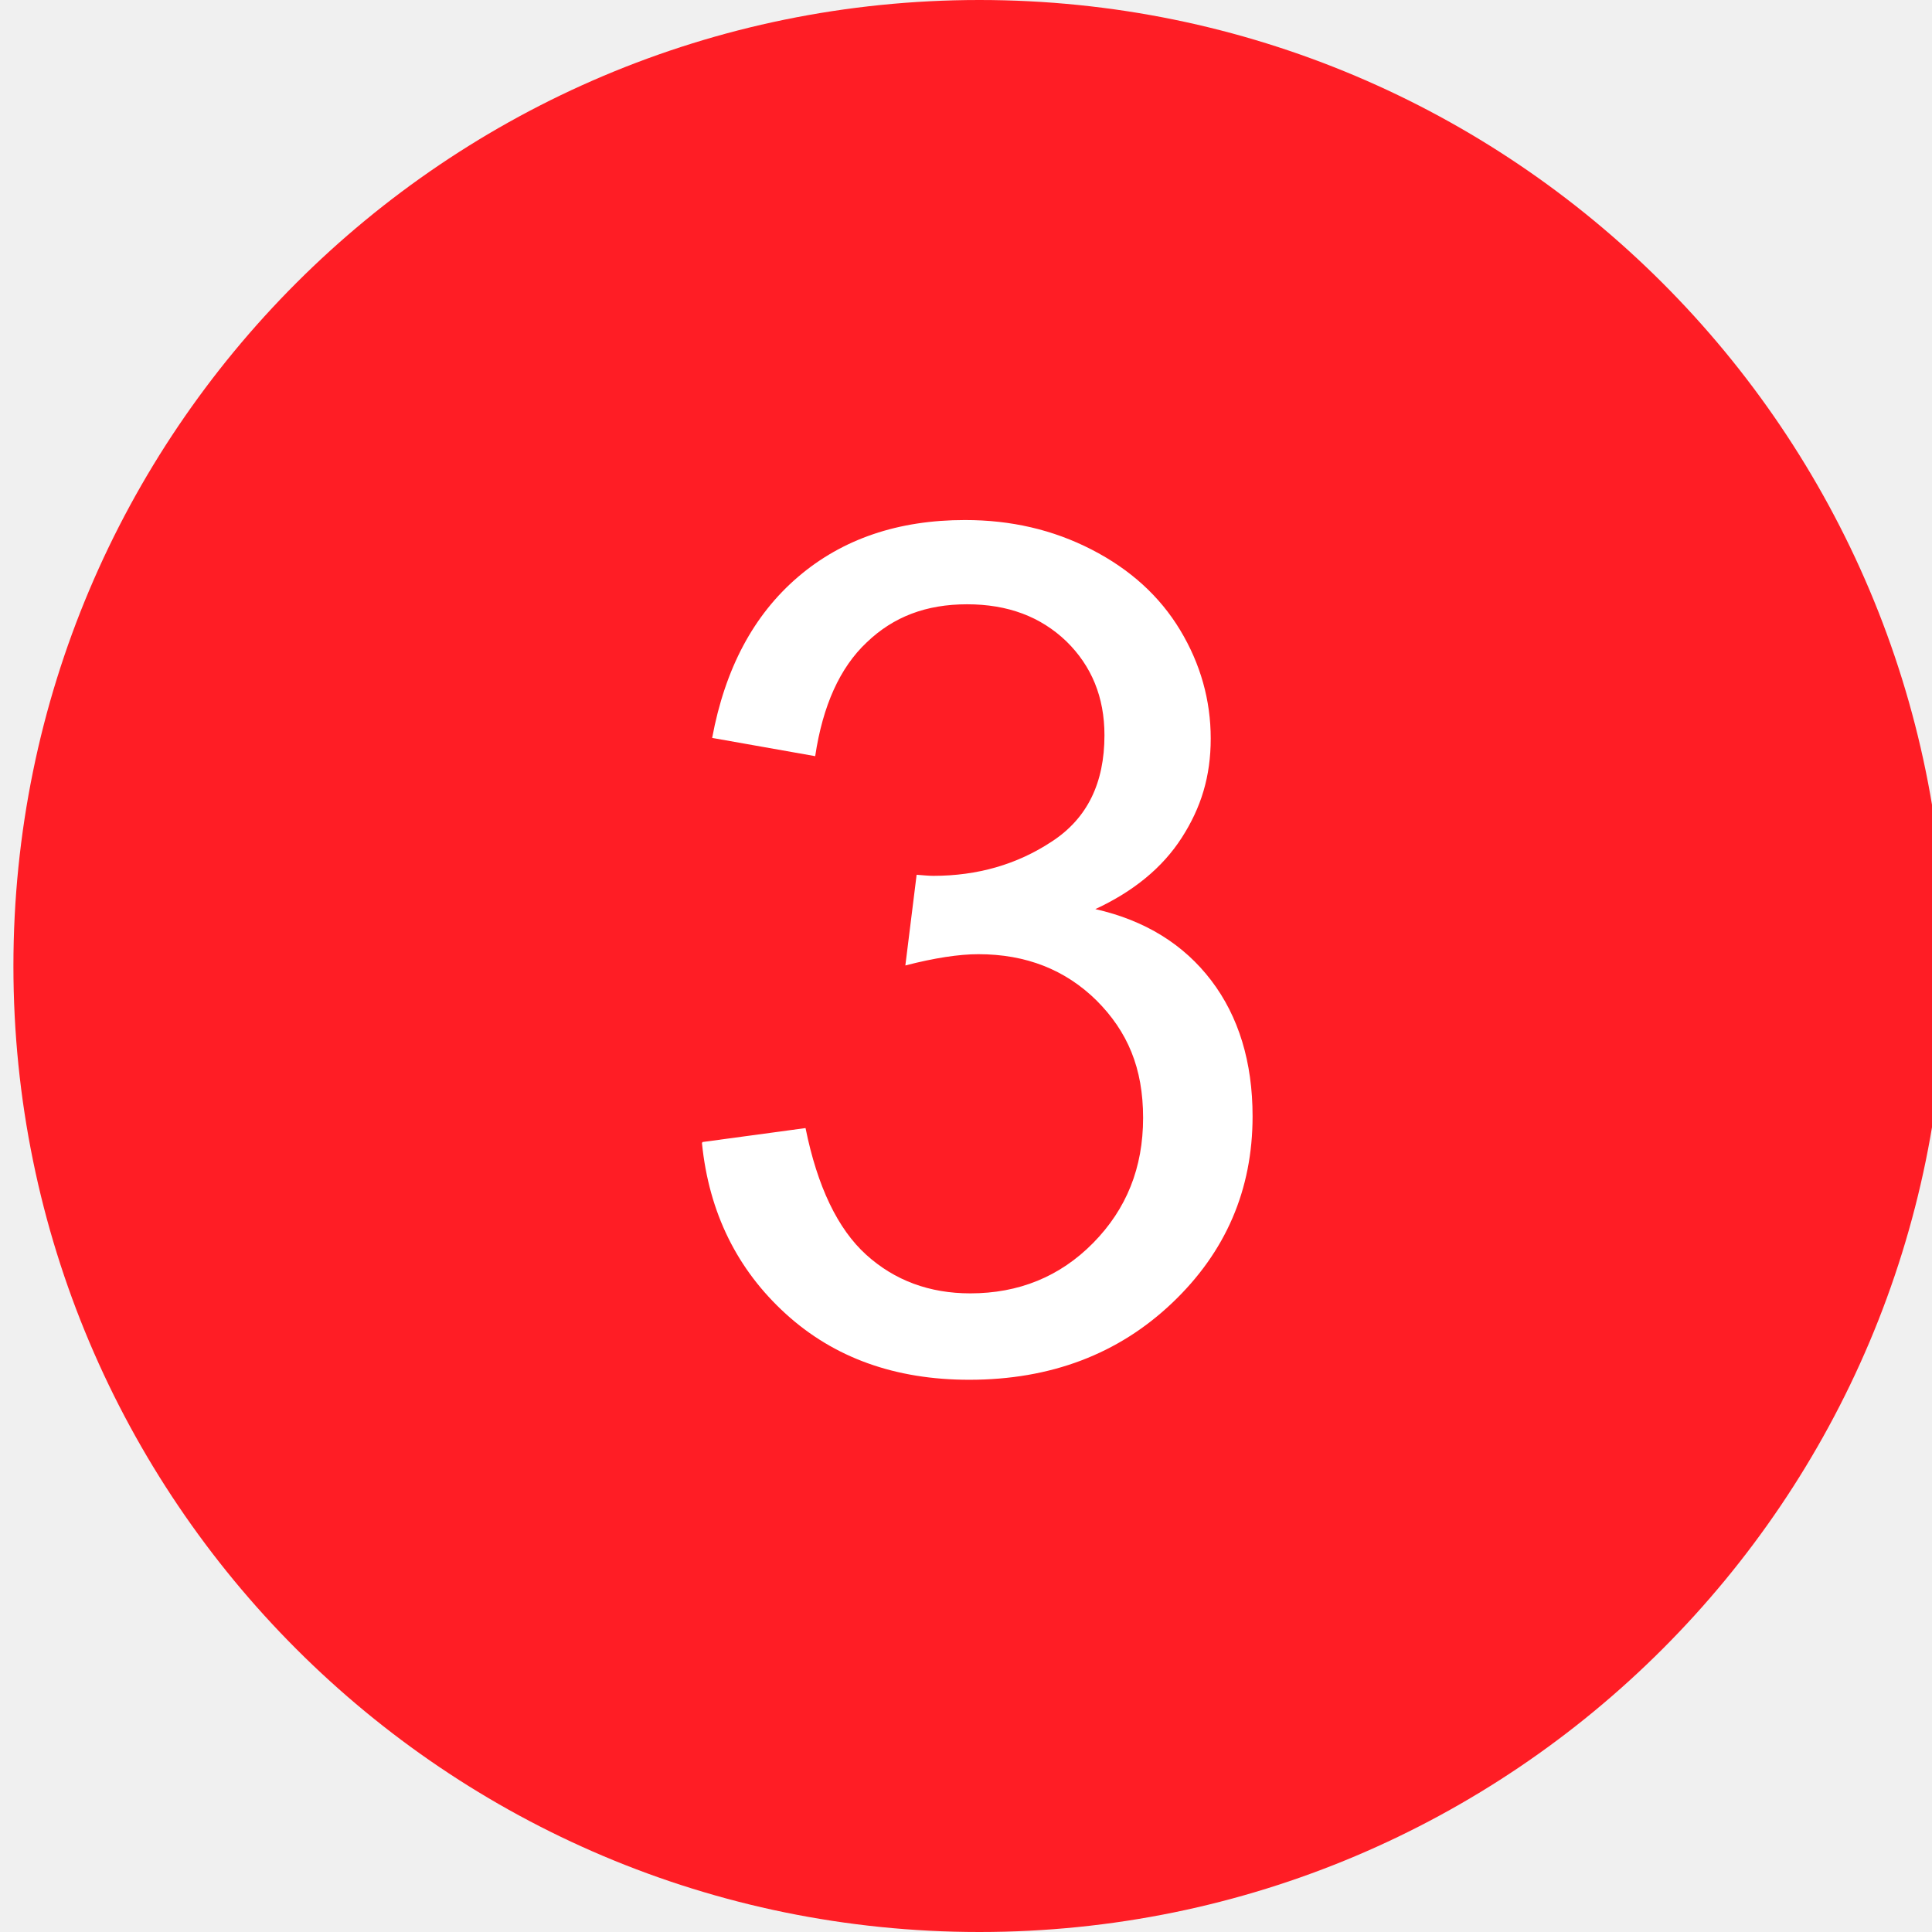
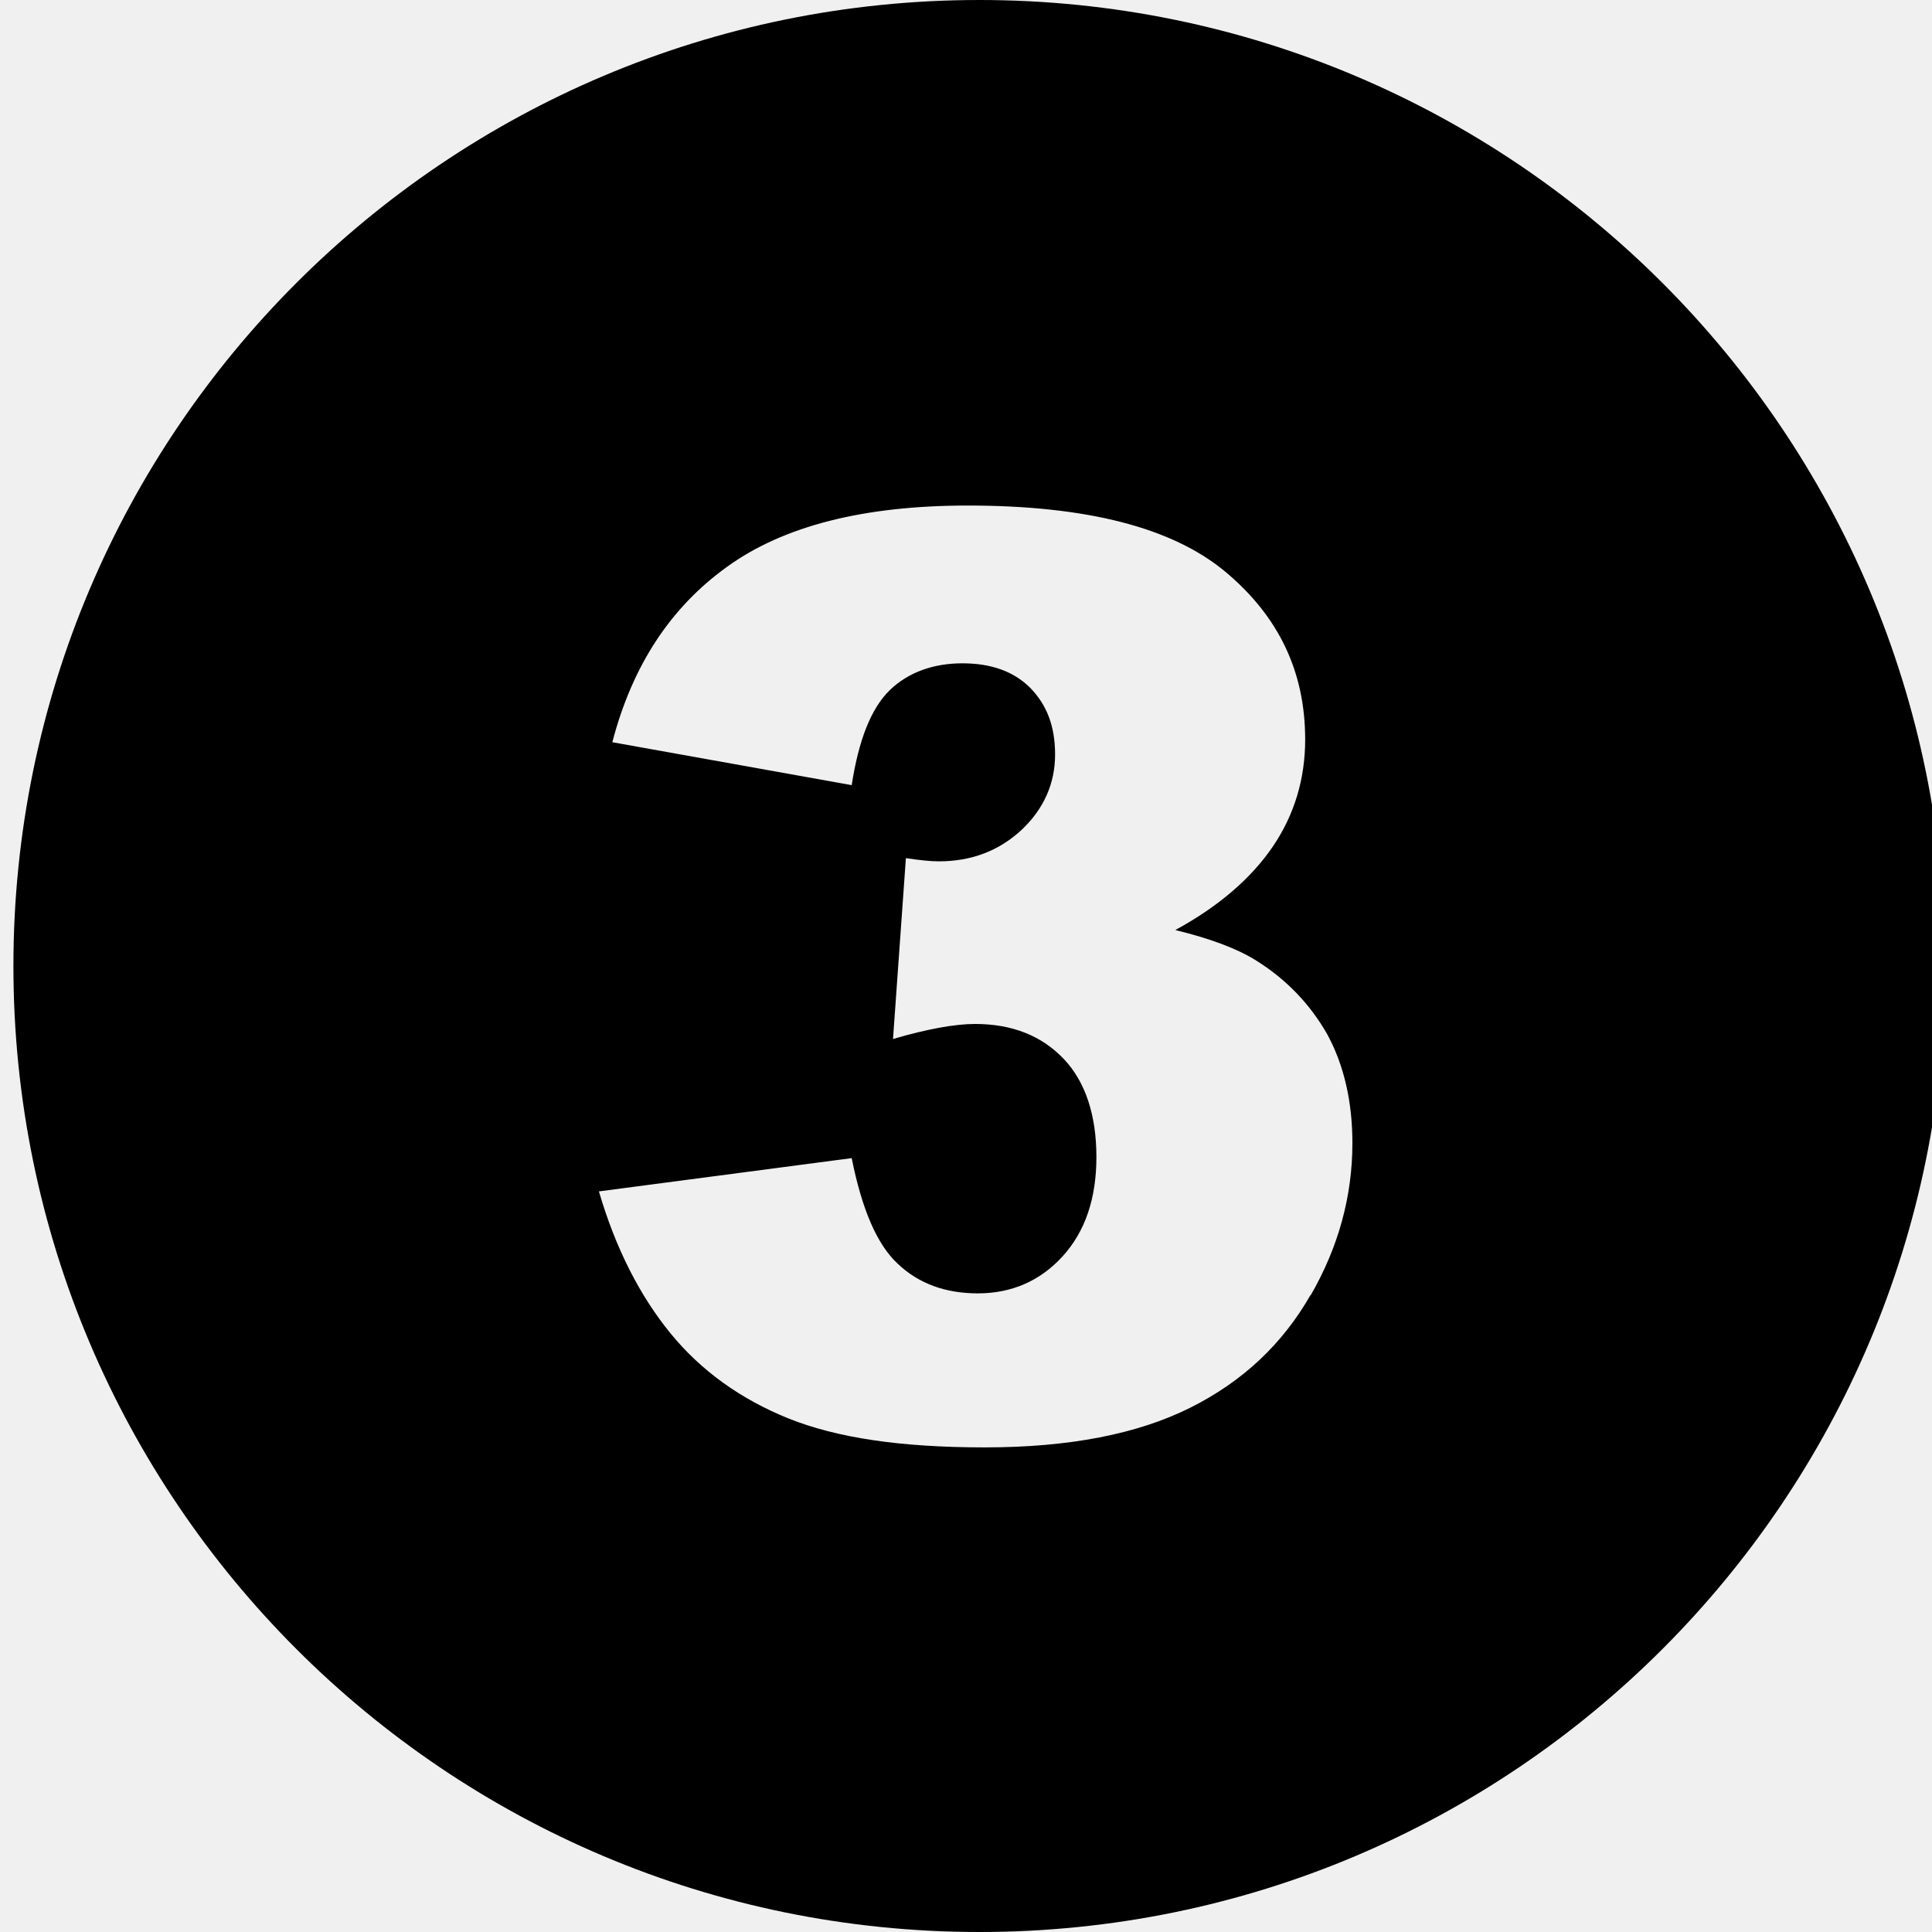
<svg xmlns="http://www.w3.org/2000/svg" id="Layer_1" viewBox="0 0 36 36">
  <defs>
-     <style>.cls-1{fill:#ff1d25;}.cls-1,.cls-2{stroke-width:0px;}.cls-2{fill:#fff;}</style>
+     <style>.cls-1,.cls-2{stroke-width:0px;}.cls-2{fill:none;}</style>
  </defs>
-   <circle class="cls-1" cx="18.25" cy="18" r="18" />
-   <path class="cls-2" d="m13.09,21.28l1.92-.26c.22,1.09.6,1.88,1.13,2.36.53.48,1.18.72,1.94.72.9,0,1.67-.31,2.29-.94.62-.63.93-1.4.93-2.33s-.29-1.61-.87-2.19c-.58-.57-1.31-.86-2.2-.86-.36,0-.82.07-1.36.21l.21-1.69c.13.01.23.02.31.02.82,0,1.56-.21,2.21-.64.66-.43.98-1.09.98-1.98,0-.71-.24-1.29-.71-1.75-.48-.46-1.09-.69-1.85-.69s-1.37.23-1.87.71c-.5.47-.82,1.18-.96,2.12l-1.92-.34c.24-1.29.77-2.29,1.6-3,.83-.71,1.87-1.06,3.11-1.06.86,0,1.64.18,2.36.55.72.37,1.27.87,1.65,1.5s.57,1.31.57,2.02-.18,1.29-.54,1.85-.9,1-1.61,1.33c.93.21,1.65.66,2.16,1.33s.77,1.52.77,2.53c0,1.37-.5,2.53-1.5,3.48s-2.26,1.43-3.78,1.43c-1.38,0-2.52-.41-3.42-1.23s-1.43-1.88-1.56-3.18Z" />
+   <path class="cls-2" d="m23.42,17.88c-.35-.22-.85-.41-1.51-.57.81-.45,1.42-.97,1.82-1.56.4-.59.6-1.26.6-1.99,0-1.25-.5-2.29-1.48-3.12-.99-.83-2.59-1.24-4.81-1.24-1.93,0-3.42.38-4.48,1.14-1.05.76-1.77,1.85-2.14,3.27l4.46.8c.12-.84.36-1.43.71-1.77.35-.34.8-.5,1.35-.5s.97.15,1.27.46c.31.31.46.72.46,1.24s-.21,1.01-.62,1.4c-.41.39-.93.59-1.55.59-.15,0-.35-.02-.61-.06l-.24,3.37c.65-.19,1.16-.28,1.53-.28.69,0,1.25.22,1.65.65s.61,1.04.61,1.83-.21,1.39-.63,1.85c-.42.46-.95.69-1.58.69s-1.1-.18-1.49-.55c-.39-.37-.68-1.03-.86-1.97l-4.71.62c.31,1.06.75,1.94,1.33,2.64s1.31,1.23,2.2,1.59c.89.36,2.11.54,3.66.54s2.86-.25,3.83-.74,1.72-1.19,2.24-2.1.78-1.86.78-2.84c0-.79-.16-1.47-.47-2.03-.31-.57-.75-1.02-1.32-1.37Z" />
+   <path class="cls-1" d="m18.25,0C8.31,0,.25,8.06.25,18s8.06,18,18,18,18-8.06,18-18S28.19,0,18.25,0Zm6.17,24.13c-.52.91-1.26,1.61-2.24,2.1s-2.25.74-3.83.74-2.76-.18-3.66-.54c-.89-.36-1.63-.89-2.2-1.59s-1.02-1.58-1.33-2.64l4.71-.62c.19.95.47,1.61.86,1.97.39.37.89.55,1.49.55.63,0,1.16-.23,1.58-.69.42-.46.63-1.08.63-1.85s-.2-1.4-.61-1.83-.96-.65-1.65-.65c-.37,0-.88.09-1.53.28l.24-3.37c.26.04.47.06.61.06.62,0,1.13-.2,1.55-.59.41-.39.62-.86.62-1.4s-.16-.93-.46-1.24c-.31-.31-.73-.46-1.27-.46s-1.01.17-1.35.5c-.35.34-.58.93-.71,1.77l-4.46-.8c.37-1.42,1.08-2.51,2.14-3.27,1.05-.76,2.55-1.14,4.48-1.14,2.22,0,3.82.41,4.81,1.24.99.83,1.48,1.86,1.48,3.12,0,.73-.2,1.4-.6,1.99-.4.59-1.01,1.12-1.82,1.56.66.16,1.16.35,1.51.57.56.35,1,.81,1.32,1.37.31.57.47,1.25.47,2.03,0,.99-.26,1.94-.78,2.84Z" />
</svg>
